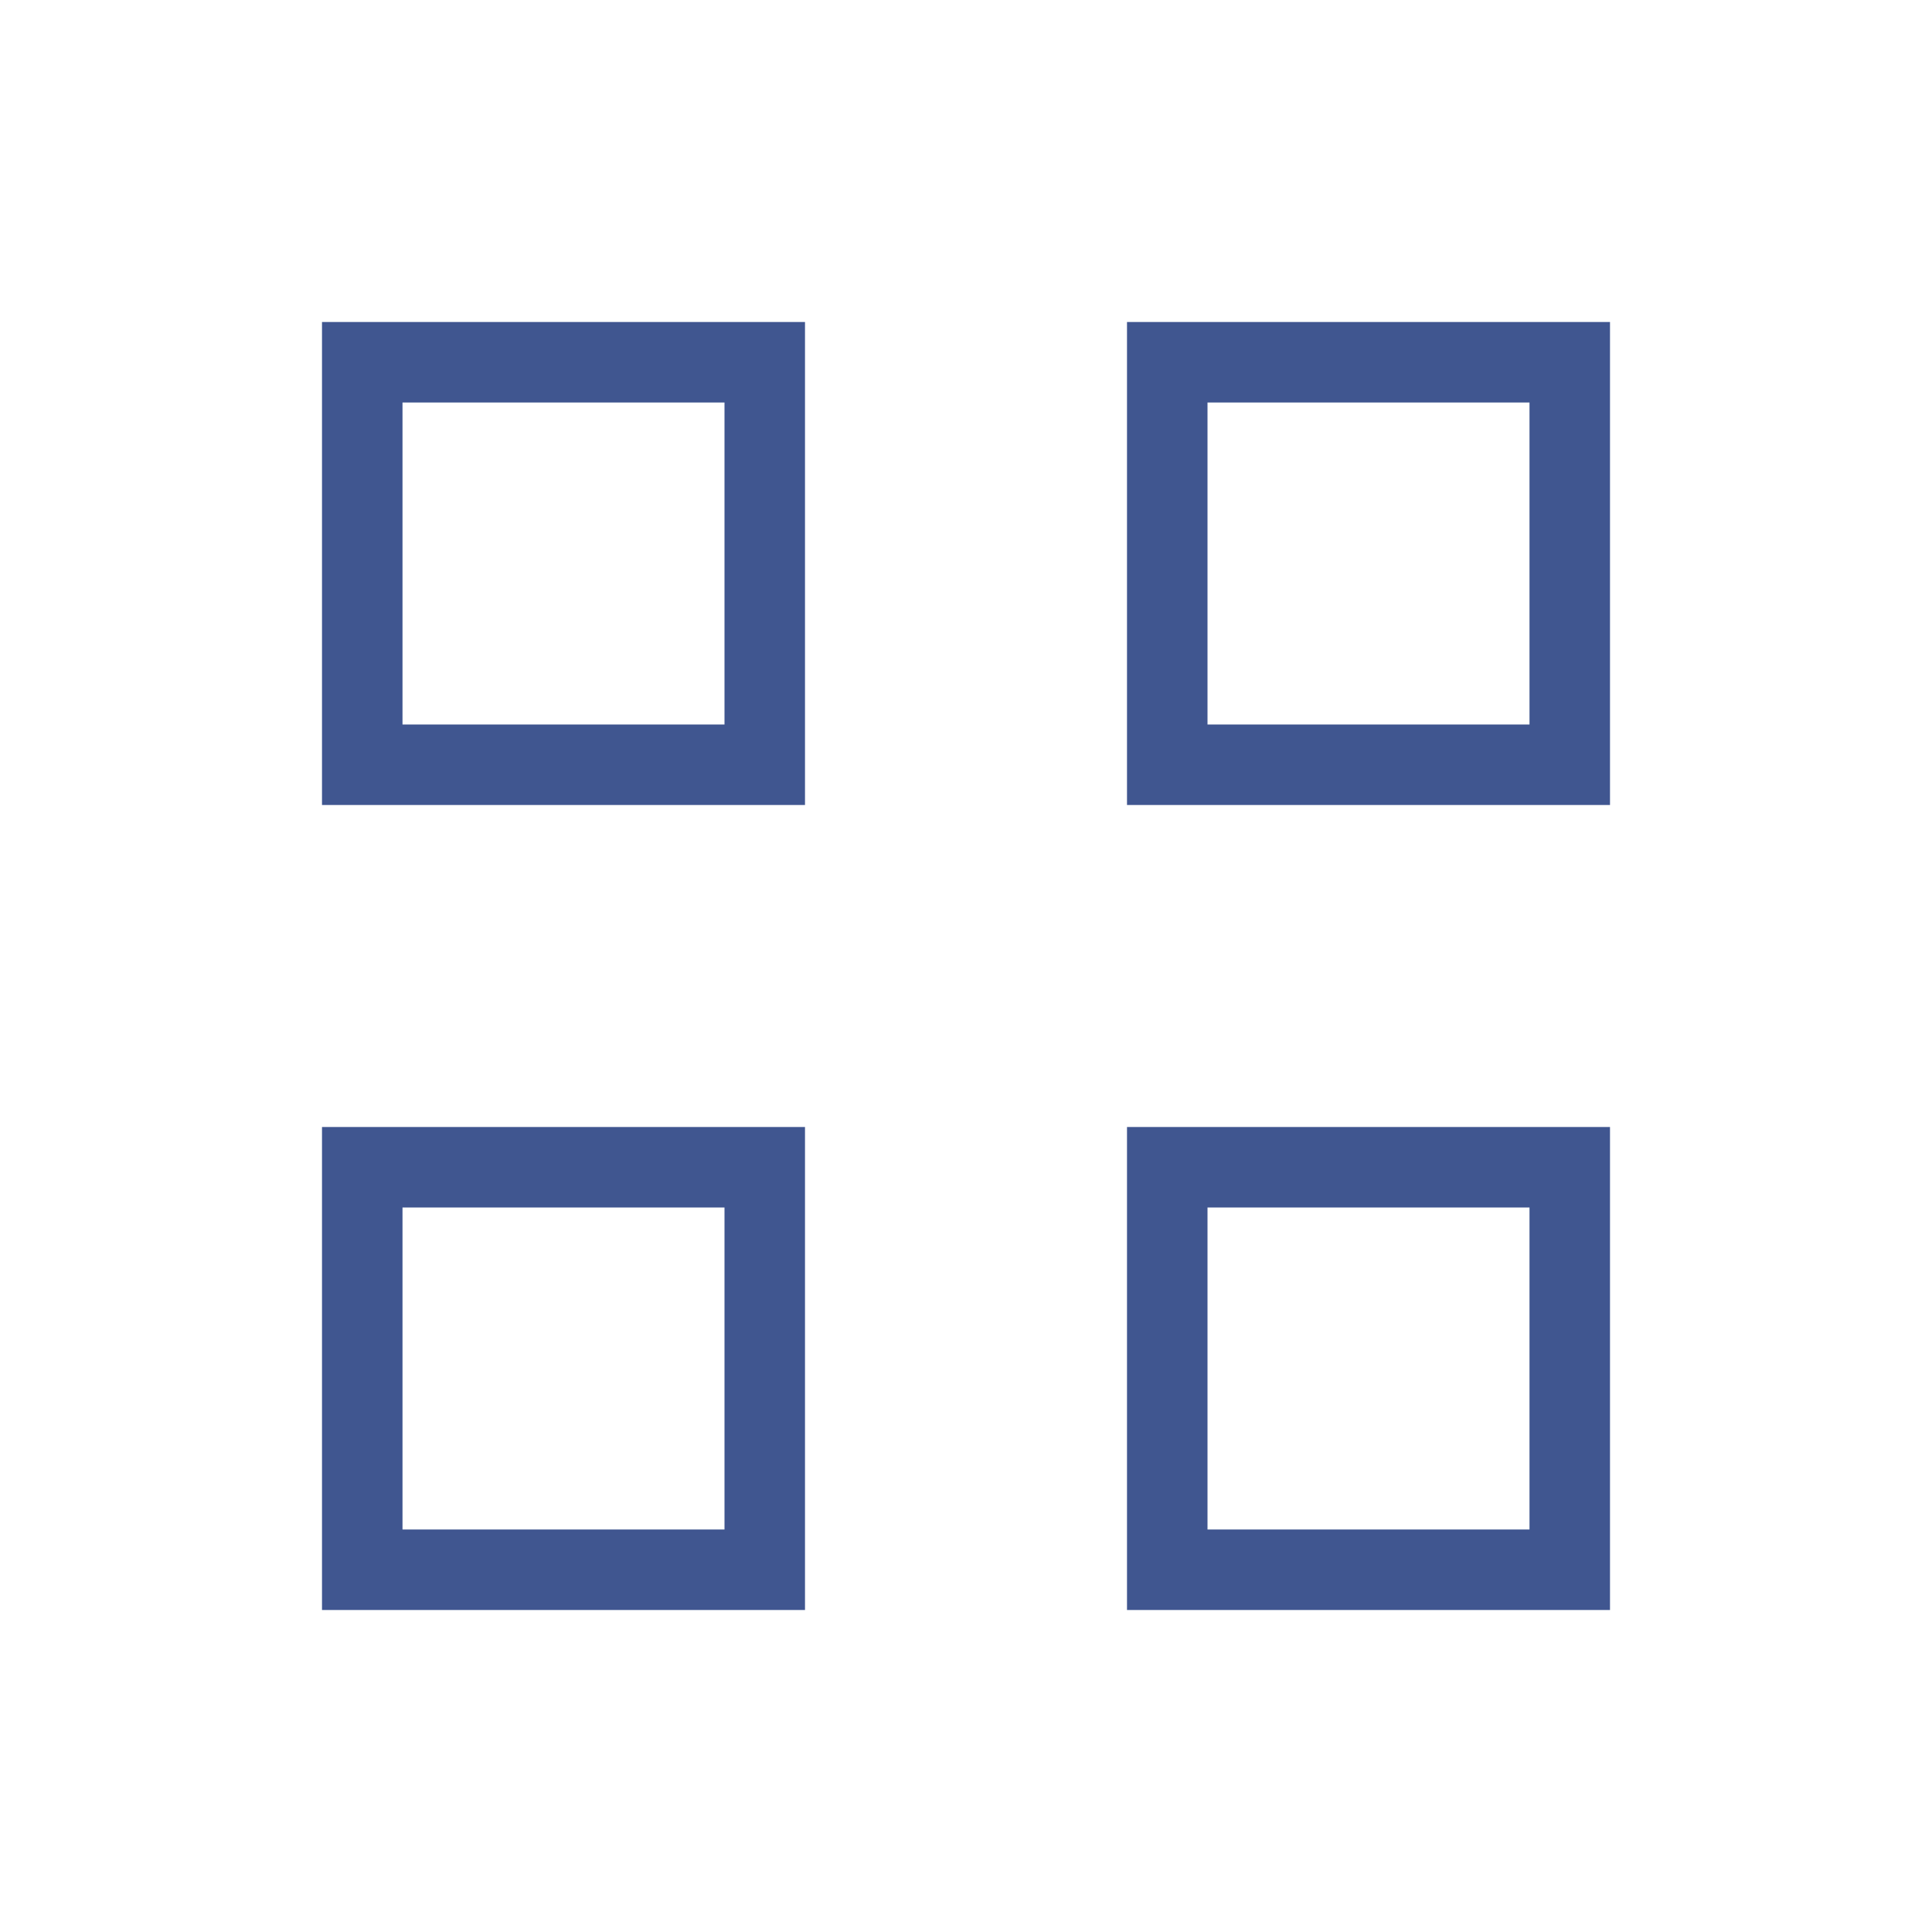
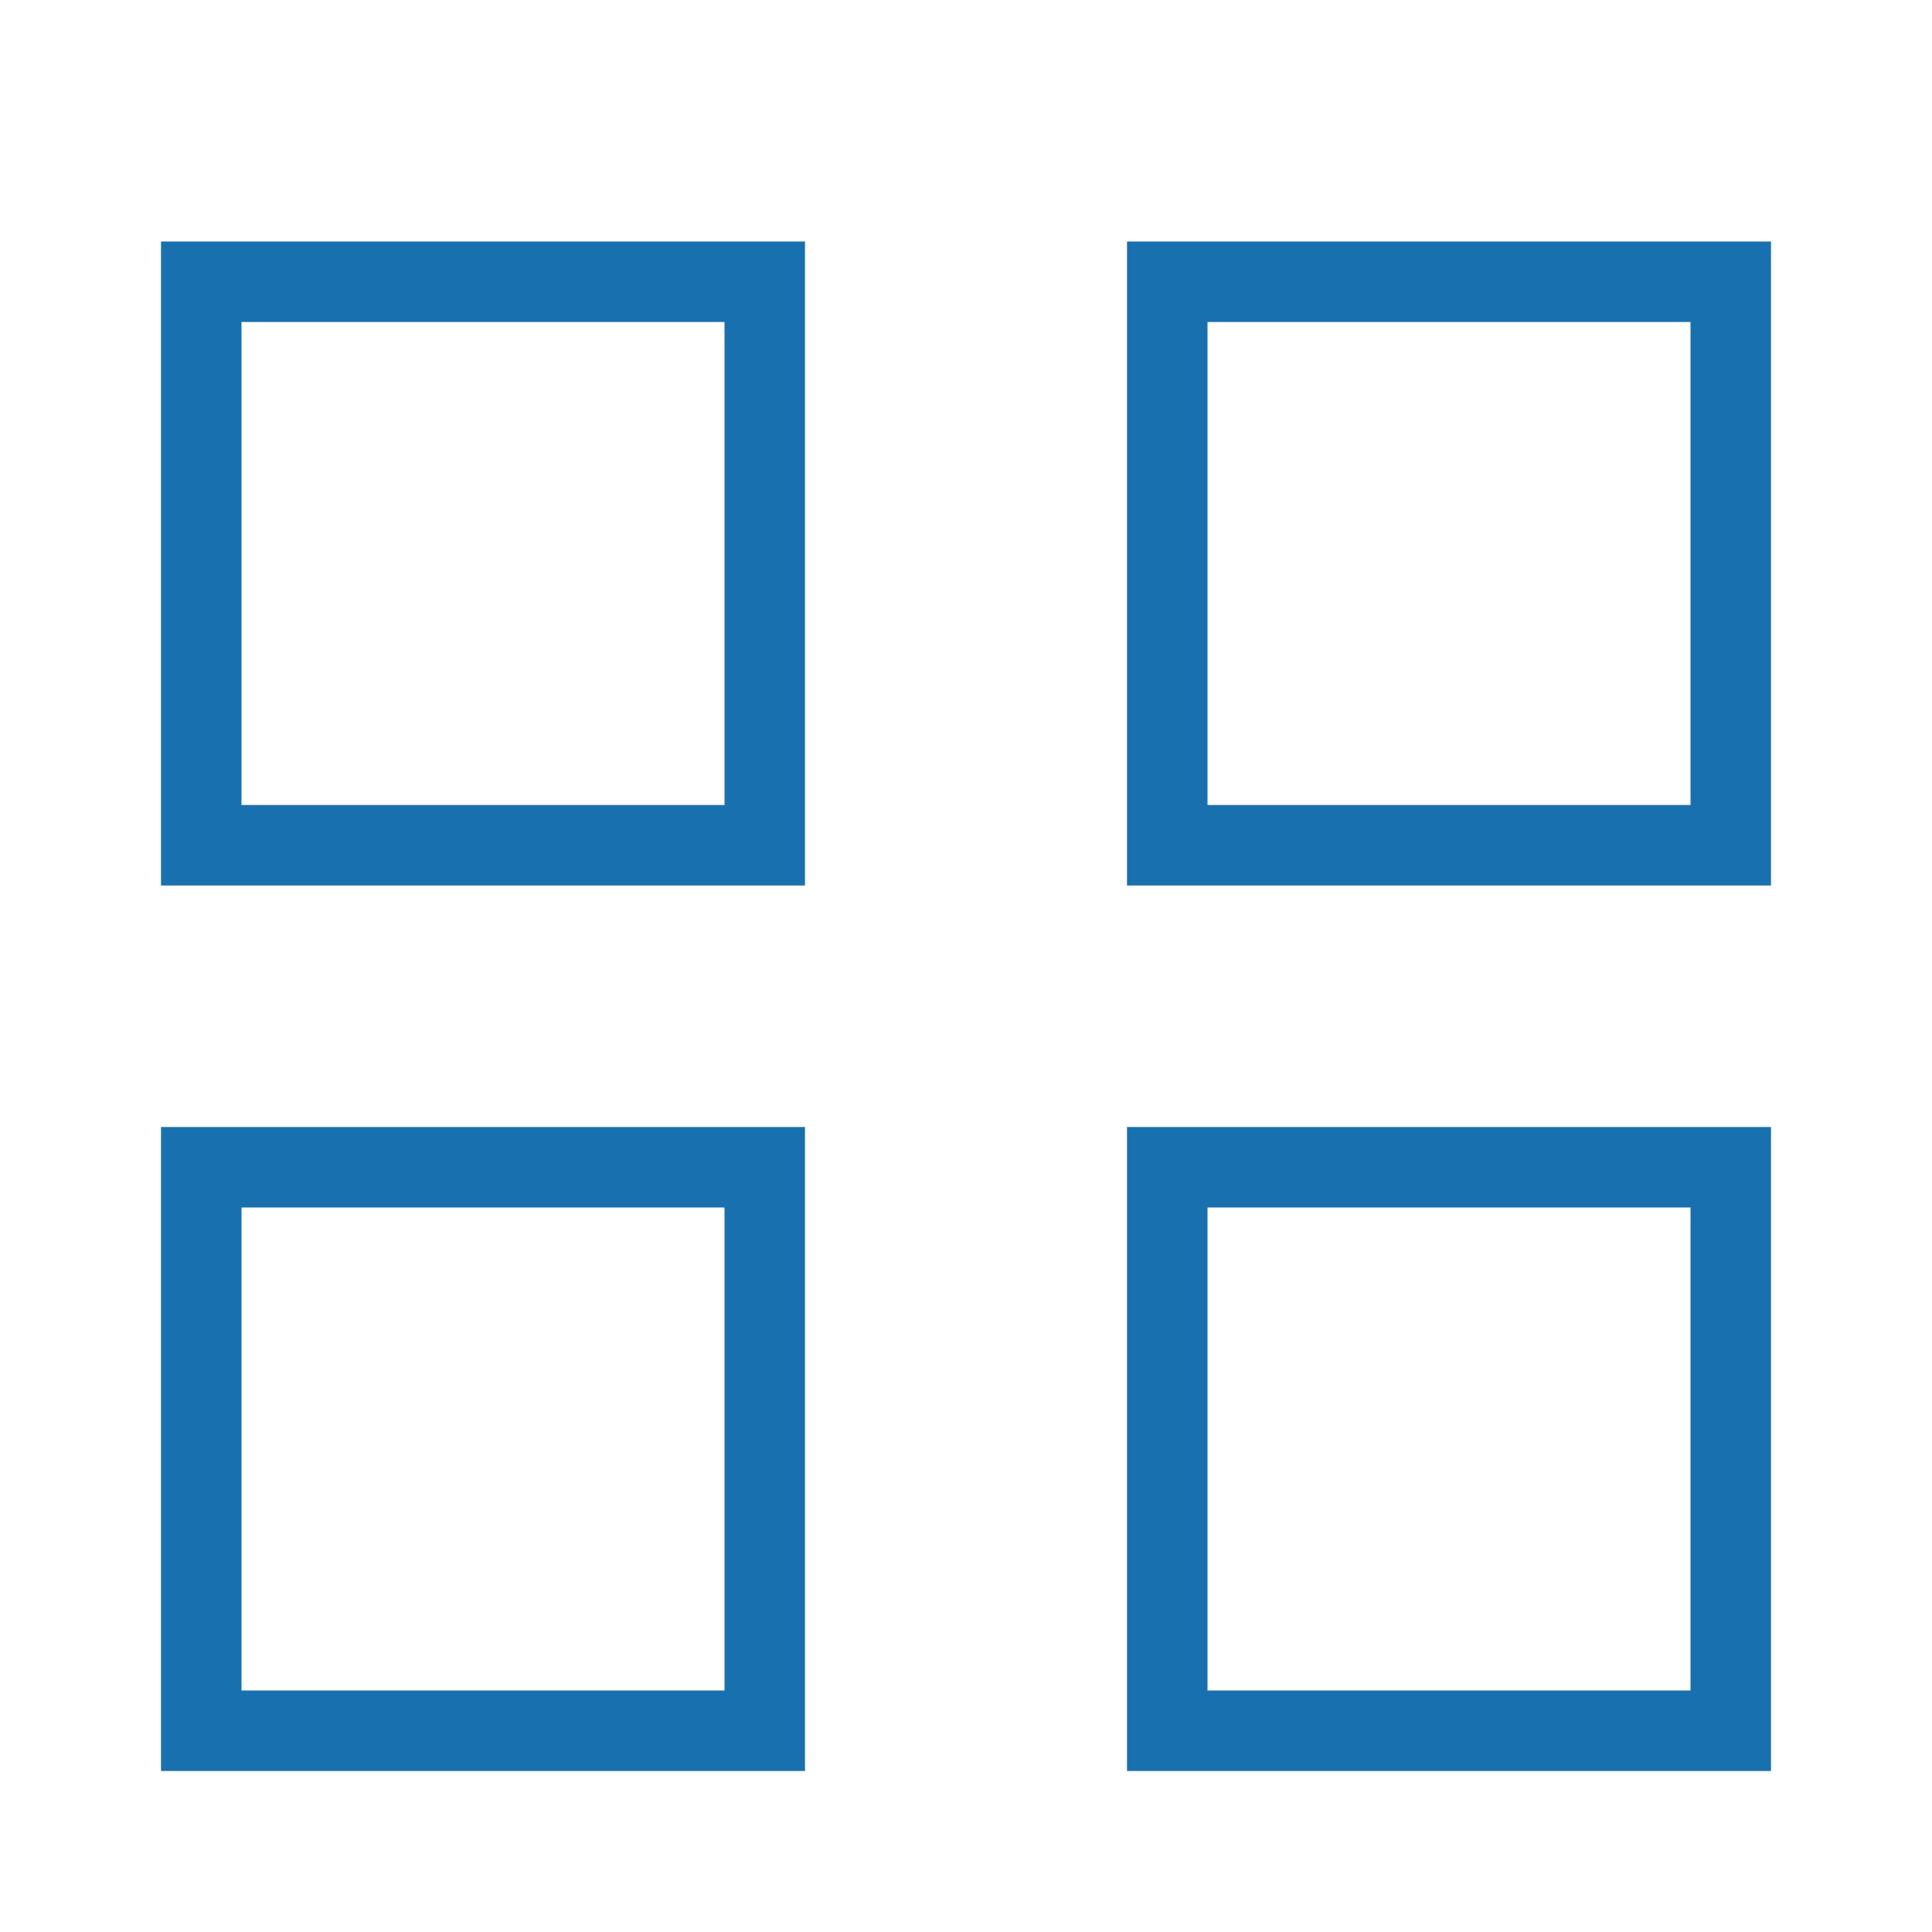
<svg xmlns="http://www.w3.org/2000/svg" width="24" height="24" viewBox="0 0 24 24" fill="none">
-   <rect x="4.5" y="14.5" width="5" height="5" stroke="#405690" />
-   <rect x="14.5" y="14.5" width="5" height="5" stroke="#405690" />
-   <rect x="4.5" y="4.5" width="5" height="5" stroke="#405690" />
-   <rect x="14.5" y="4.5" width="5" height="5" stroke="#405690" />
+   <rect x="2.5" y="14.5" width="7" height="7" stroke="#1970AE" />
+   <rect x="14.5" y="14.5" width="7" height="7" stroke="#1970AE" />
+   <rect x="2.5" y="3.5" width="7" height="7" stroke="#1970AE" />
+   <rect x="14.5" y="3.5" width="7" height="7" stroke="#1970AE" />
</svg>
